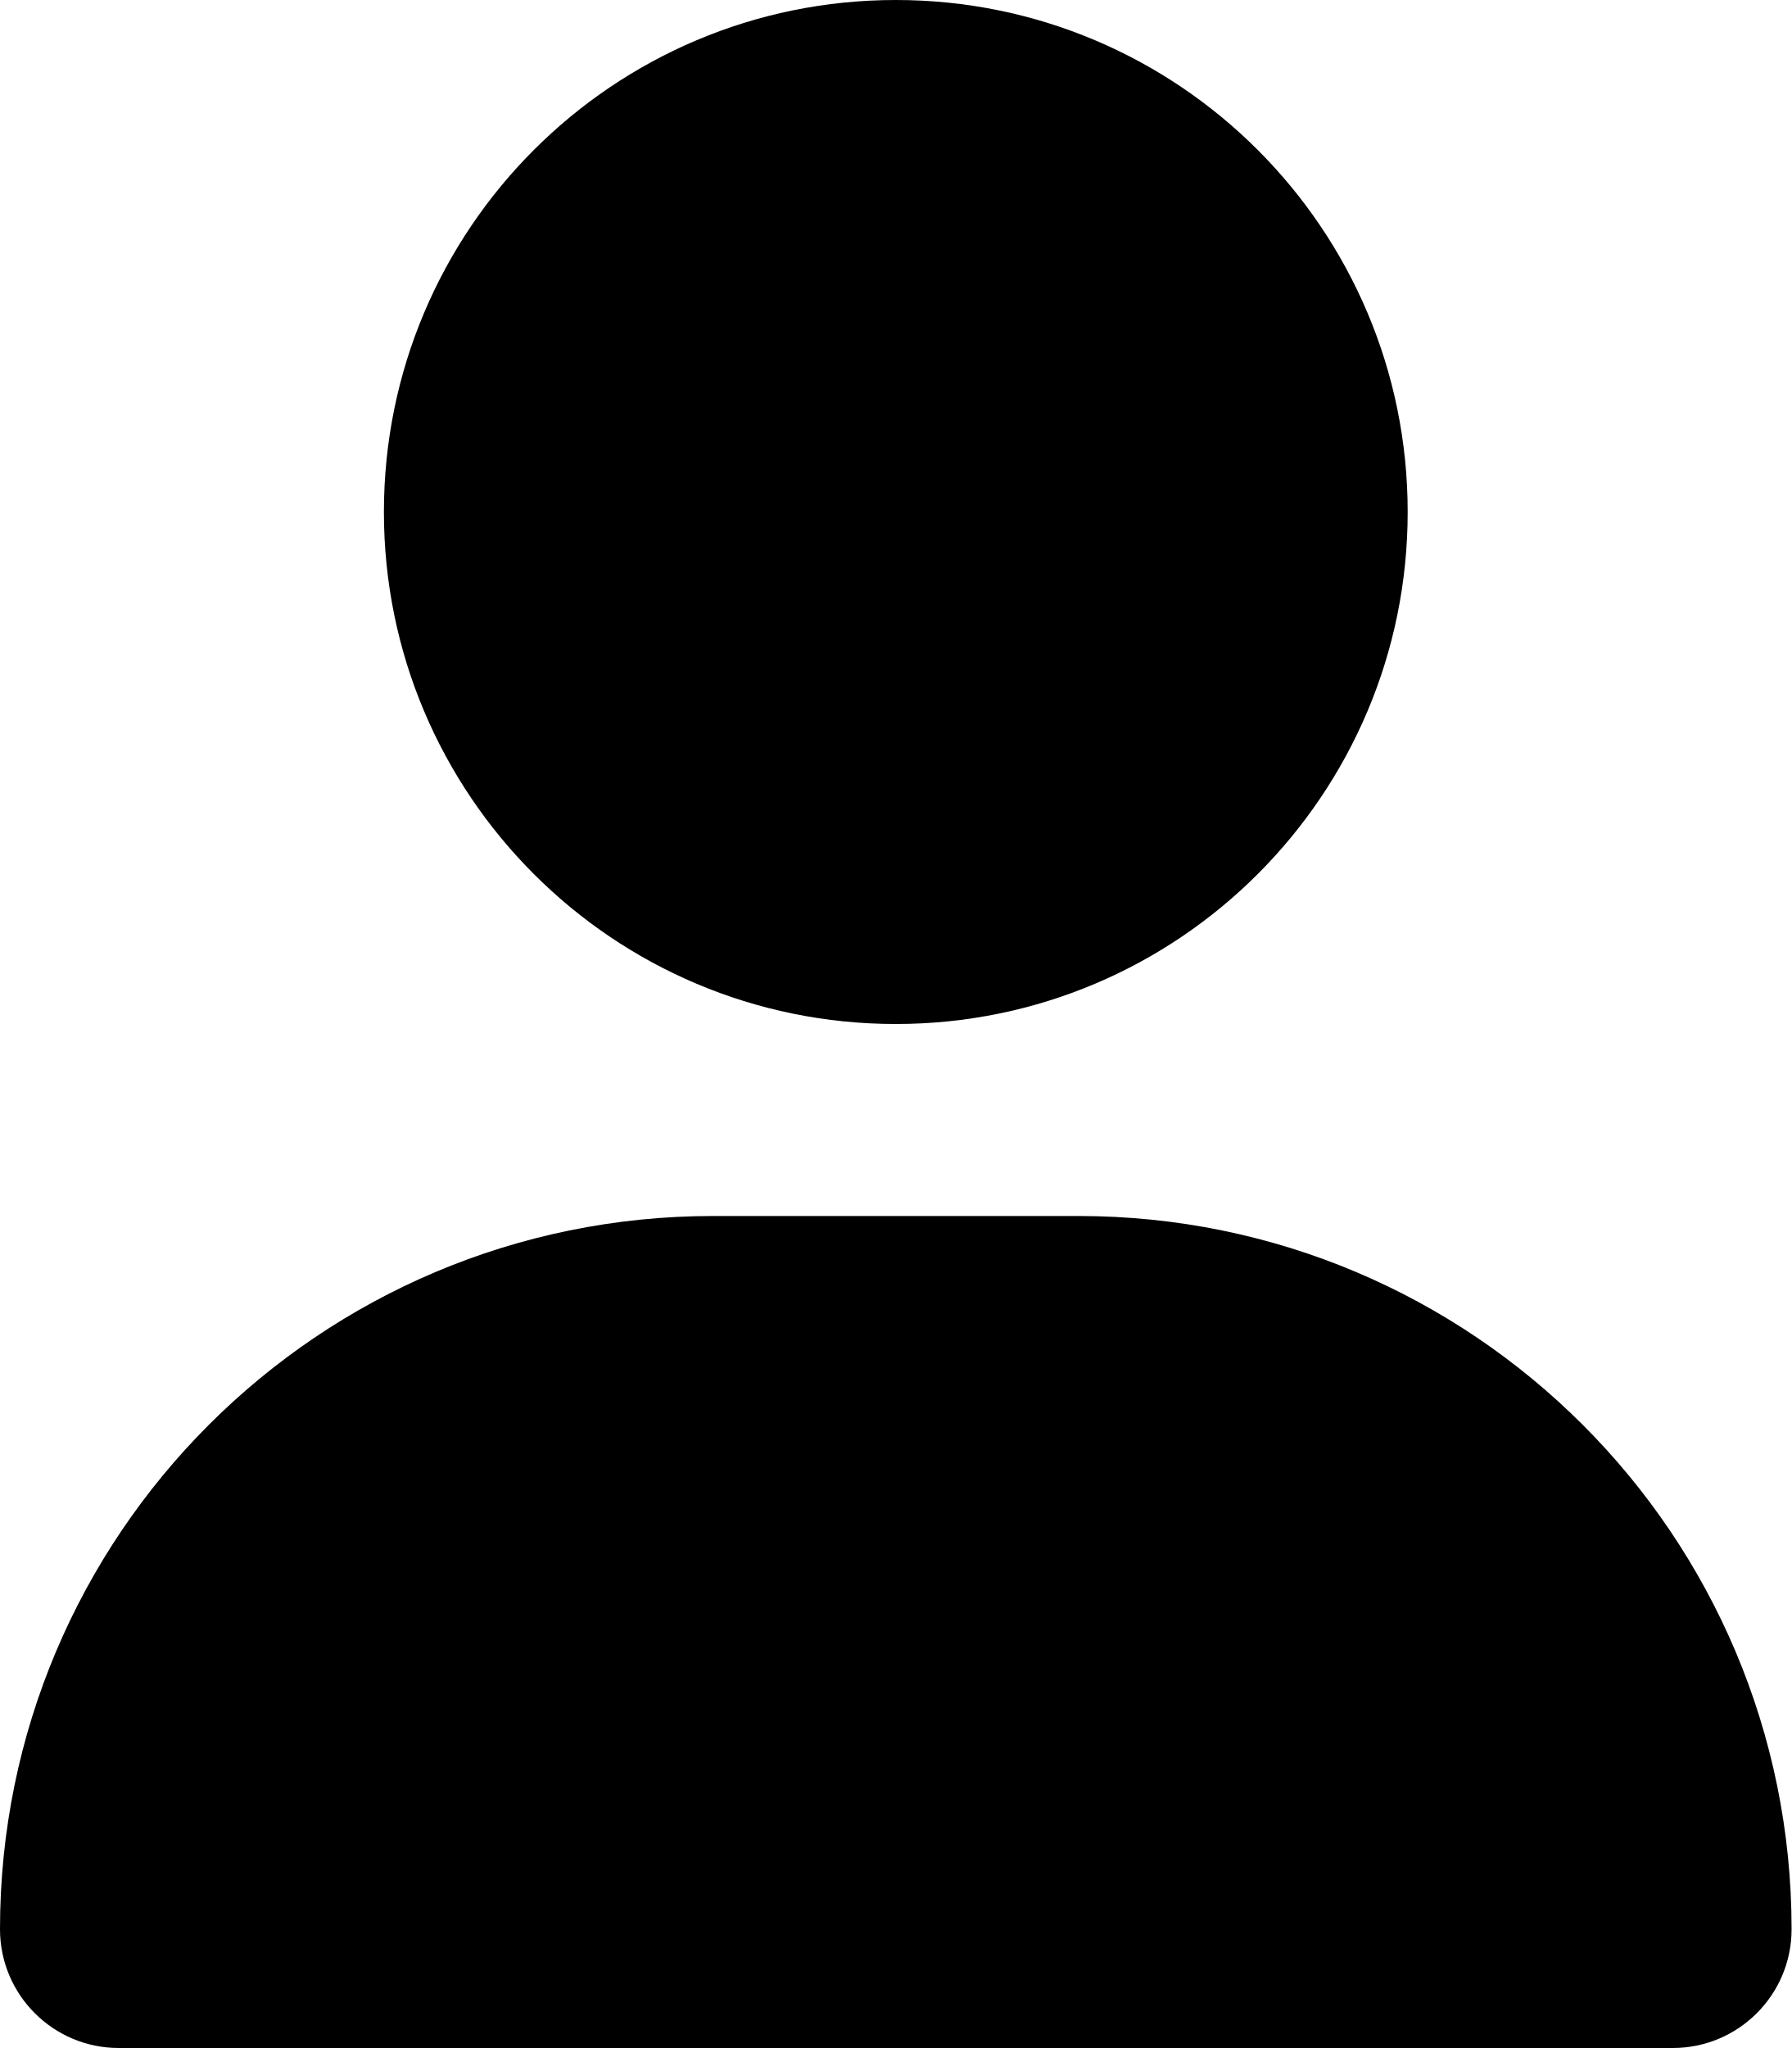
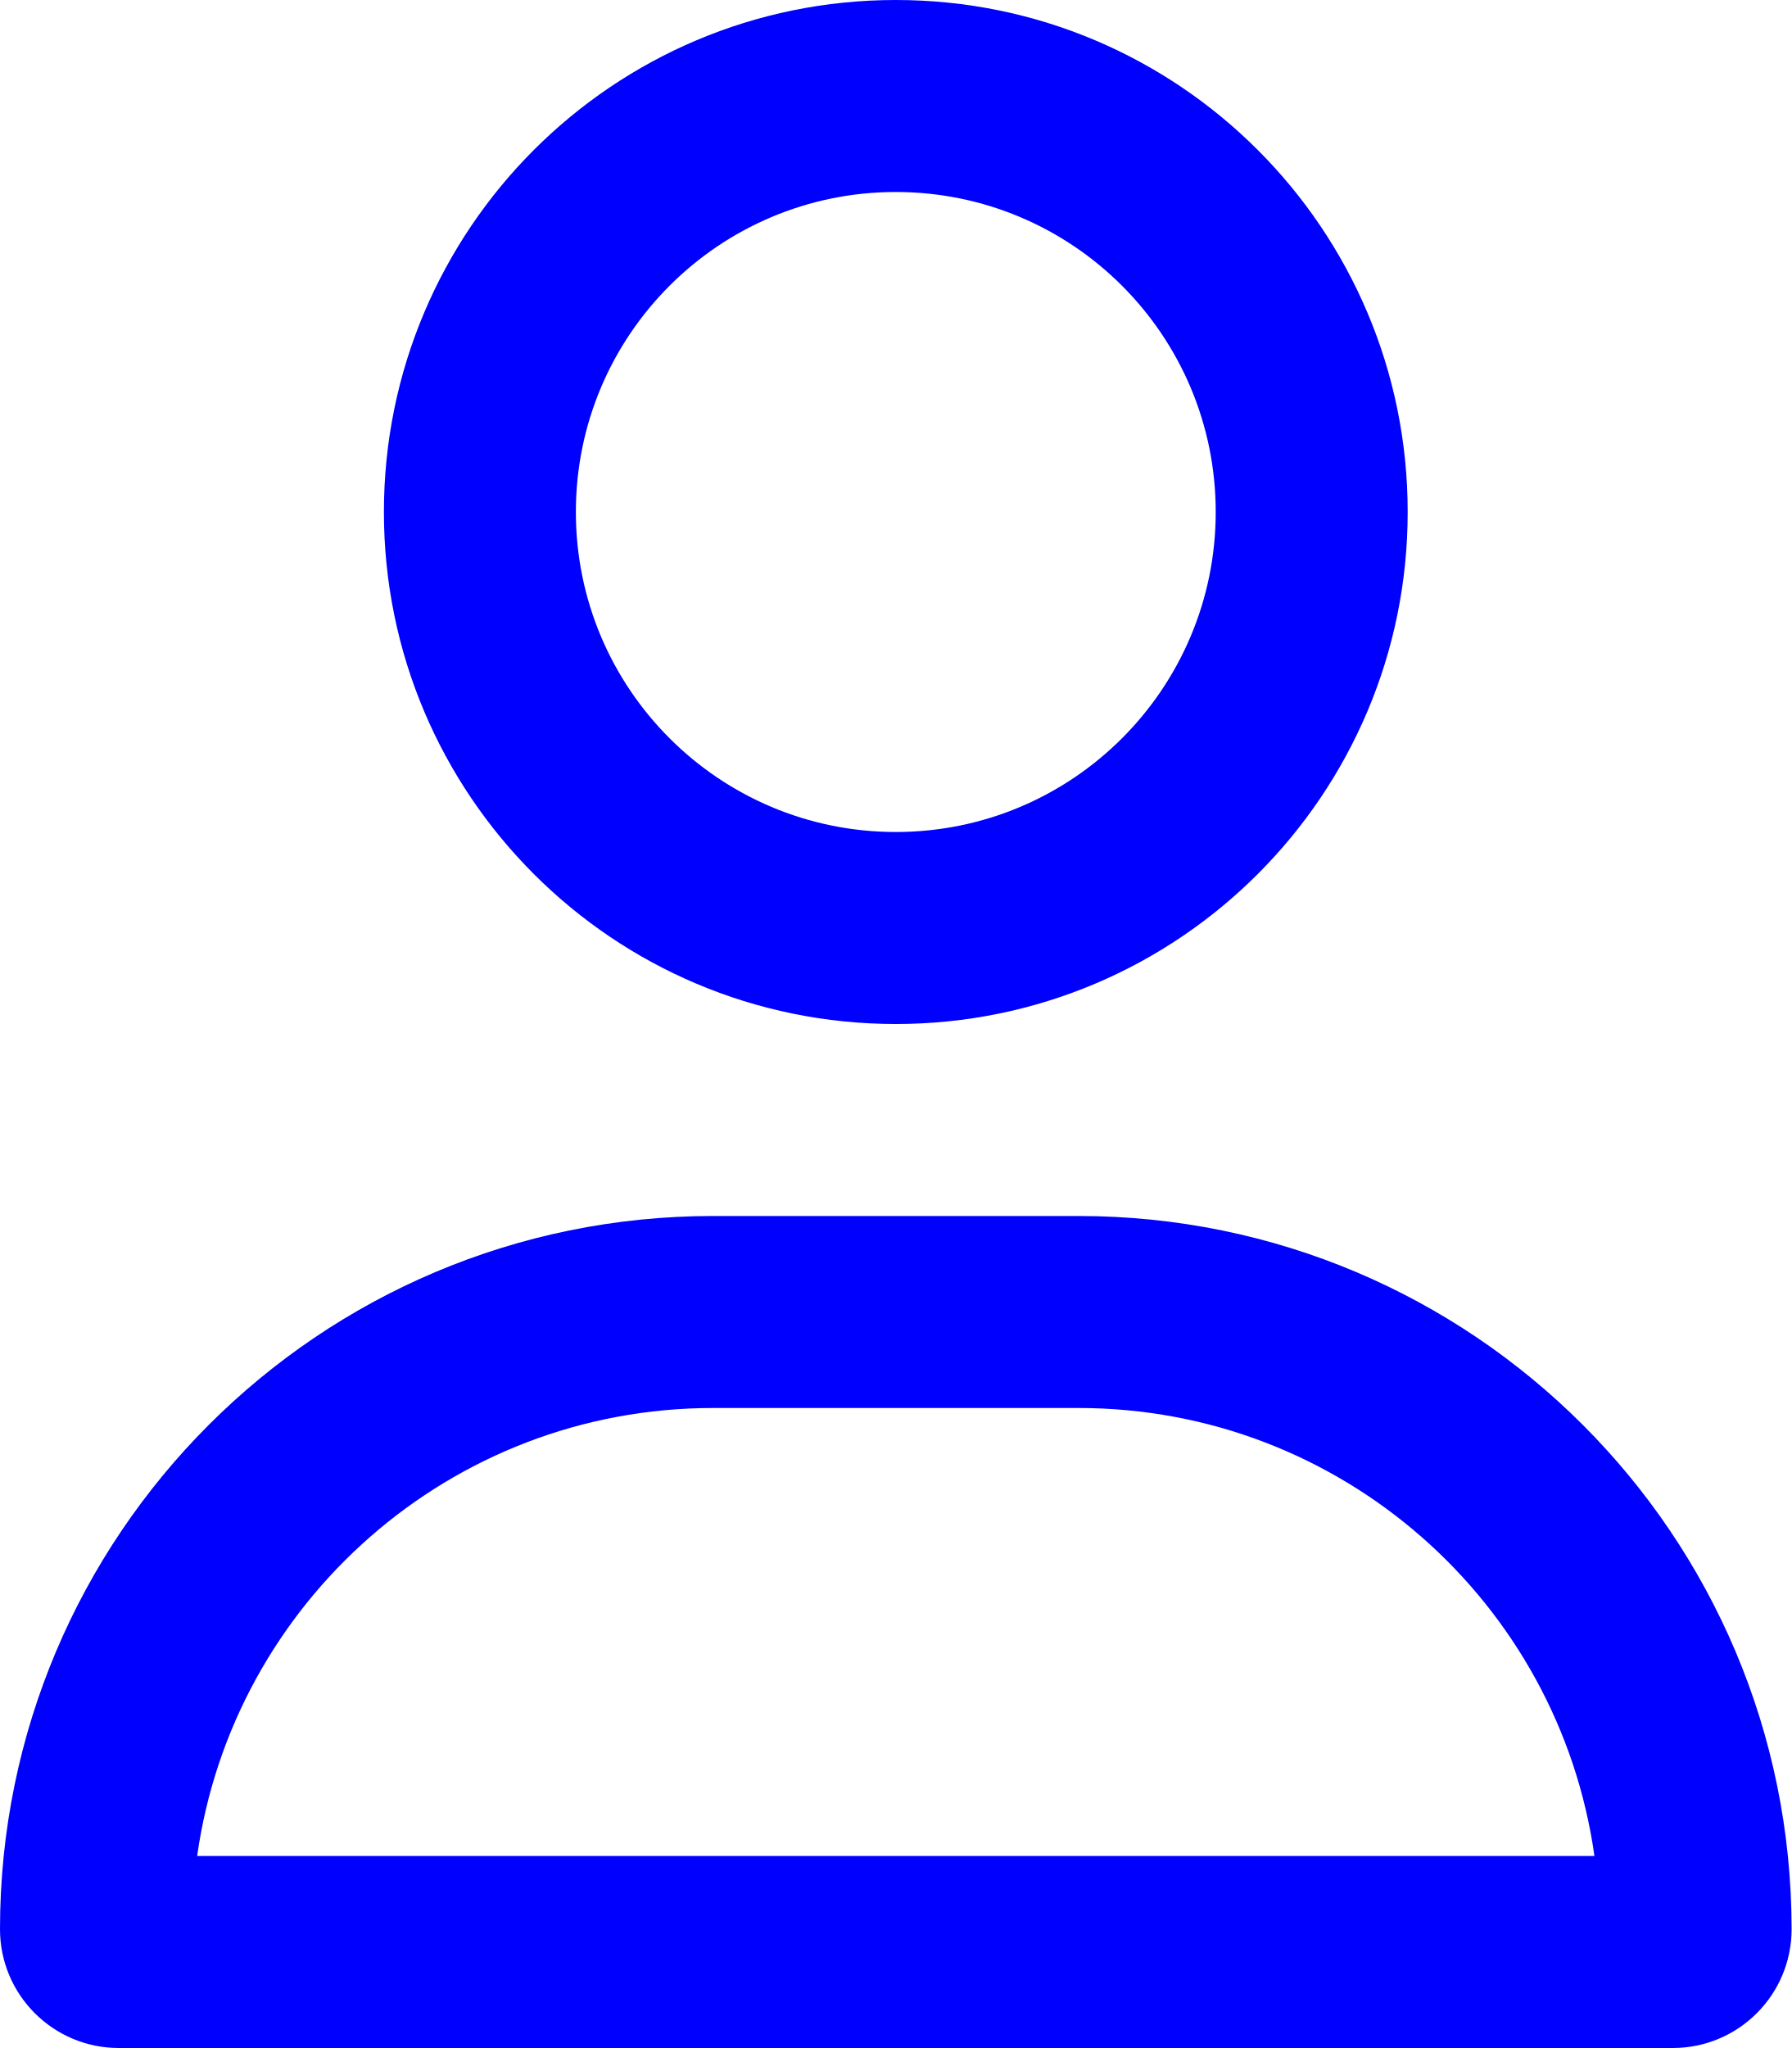
<svg xmlns="http://www.w3.org/2000/svg" viewBox="0 0 448 512">
-   <path d="M224 256A128 128 0 1 0 224 0a128 128 0 1 0 0 256zm-45.7 48C79.8 304 0 383.8 0 482.3C0 498.7 13.3 512 29.7 512H418.3c16.4 0 29.7-13.3 29.7-29.7C448 383.8 368.2 304 269.7 304H178.3z" />
+   <path d="M304 128a80 80 0 1 0 -160 0 80 80 0 1 0 160 0zM96 128a128 128 0 1 1 256 0A128 128 0 1 1 96 128zM49.3 464H398.7c-8.9-63.3-63.3-112-129-112H178.3c-65.7 0-120.1 48.7-129 112zM0 482.3C0 383.8 79.8 304 178.3 304h91.4C368.2 304 448 383.8 448 482.3c0 16.4-13.3 29.7-29.7 29.7H29.7C13.3 512 0 498.7 0 482.3z" fill="blue" />
</svg>
